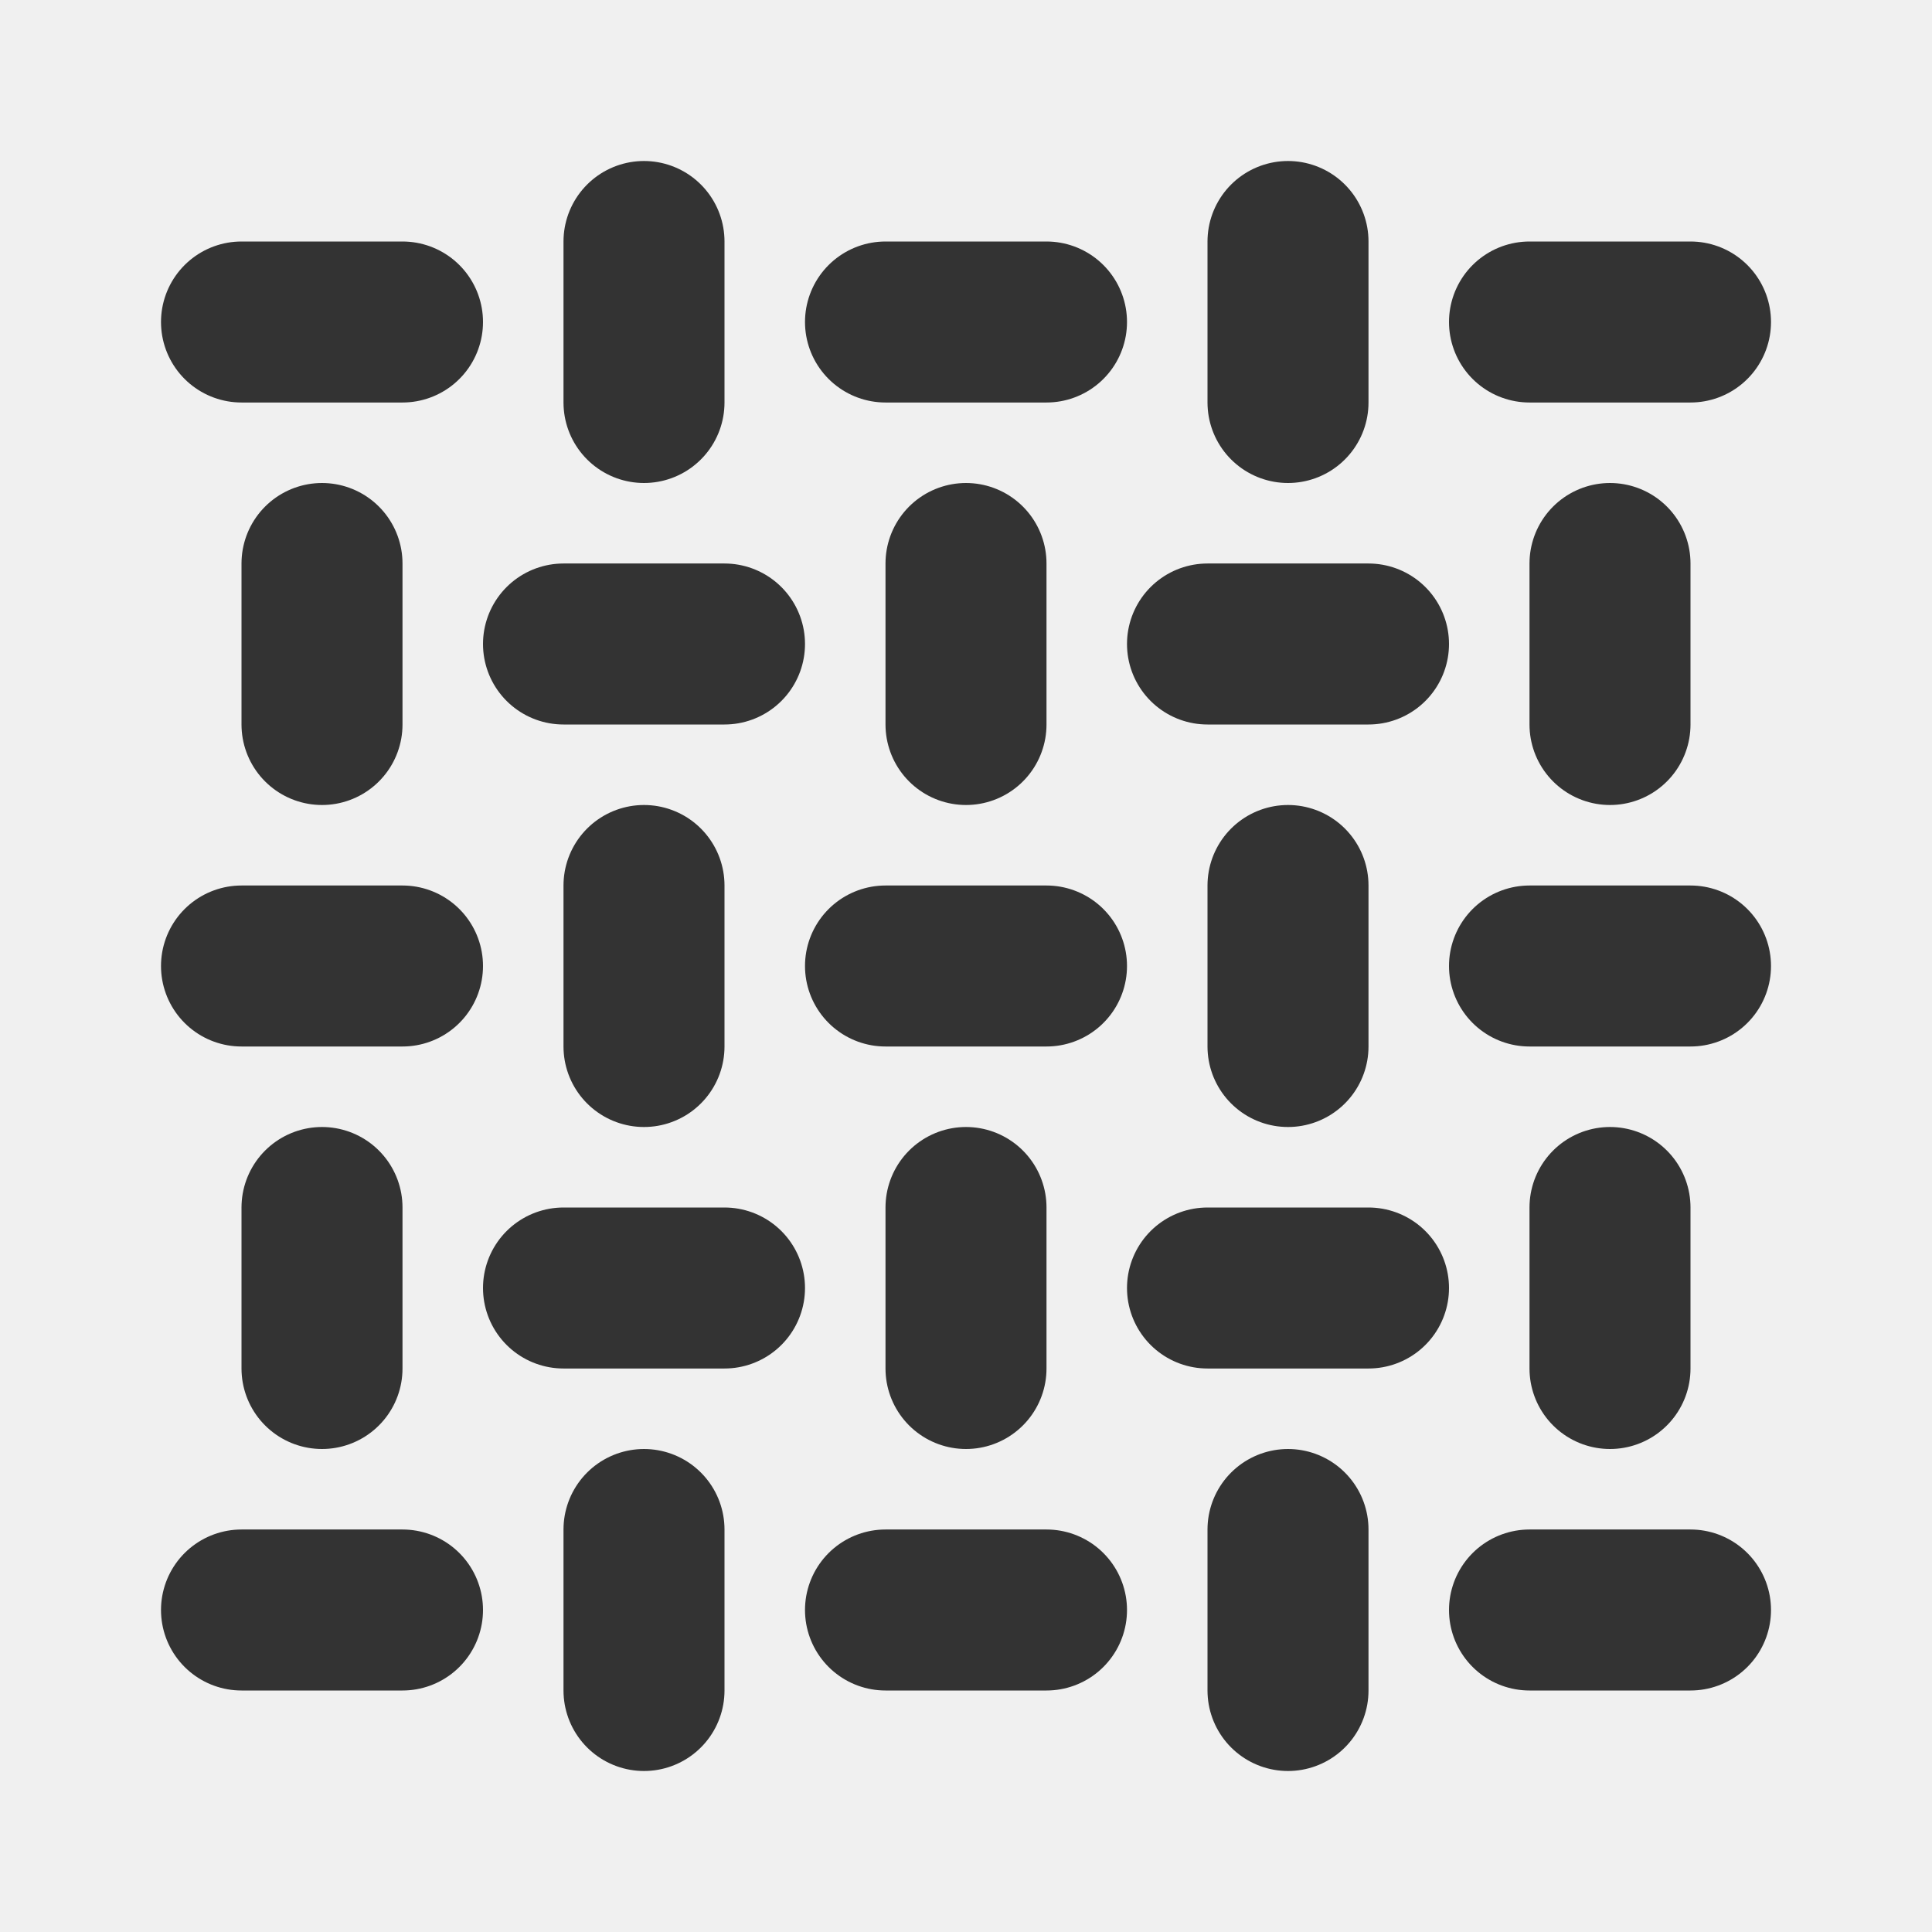
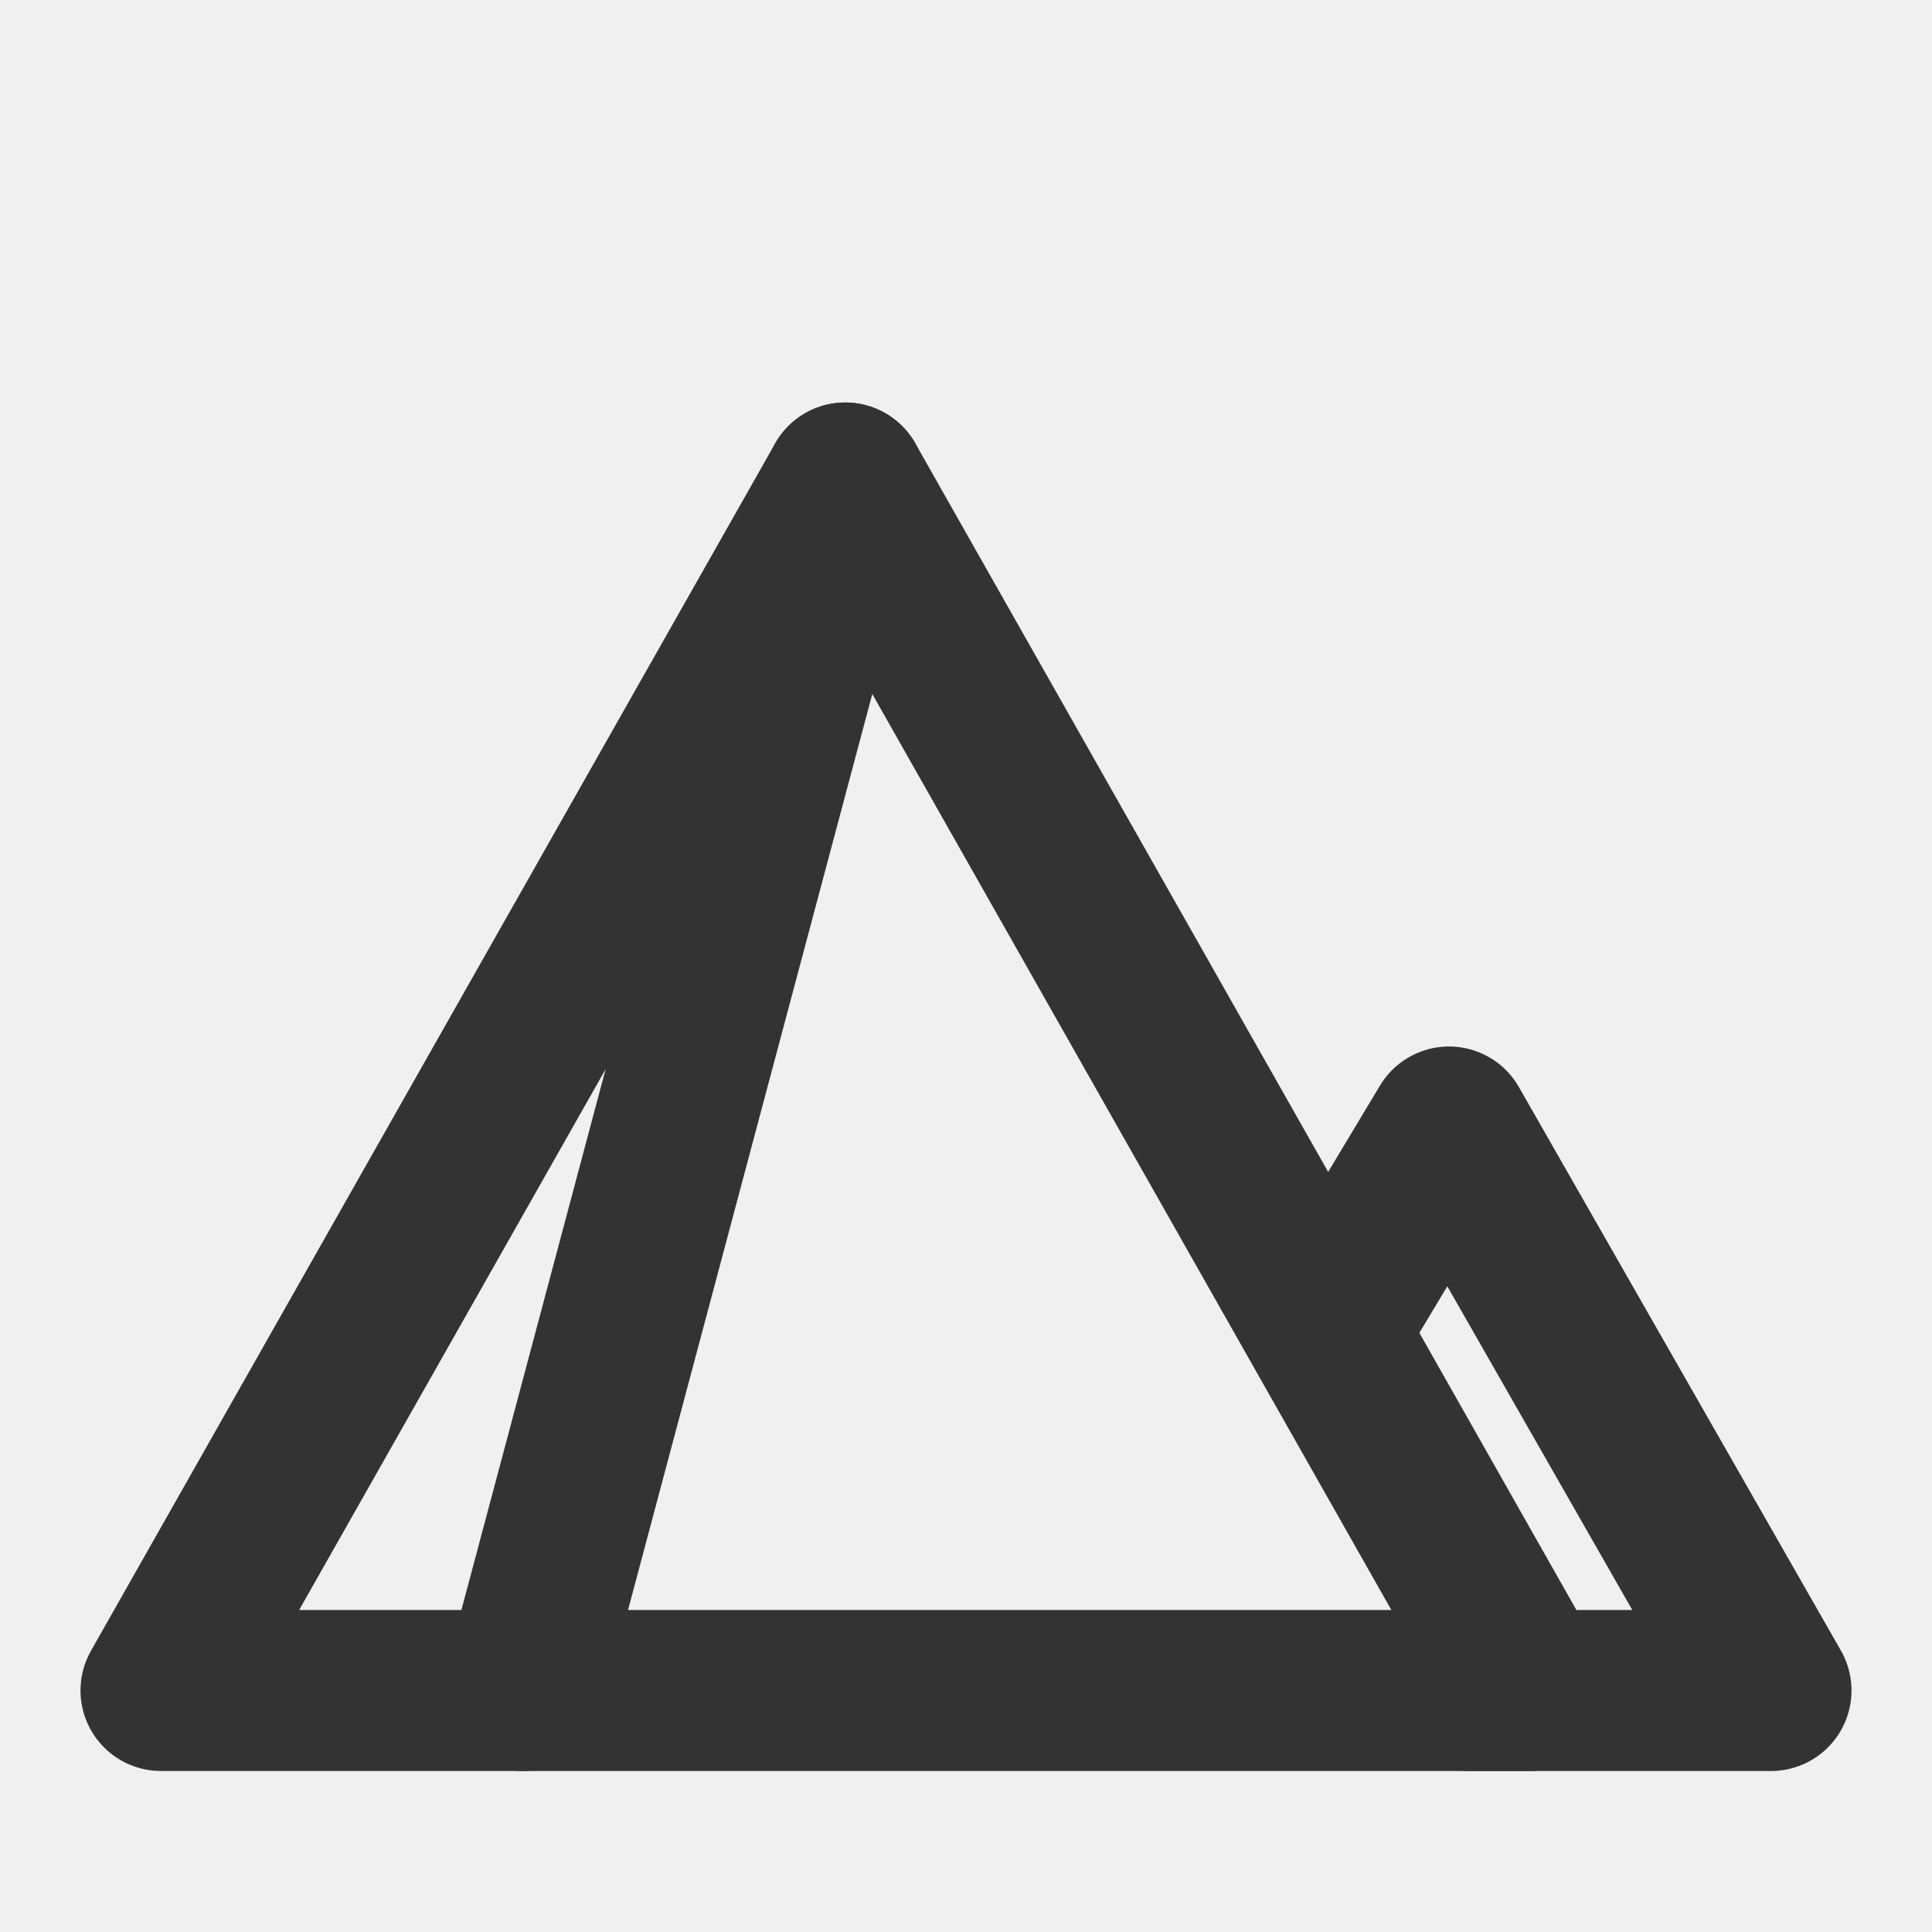
<svg xmlns="http://www.w3.org/2000/svg" width="48" height="48" viewBox="0 0 48 48" fill="none">
-   <rect width="48" height="48" fill="white" fill-opacity="0.01" />
-   <path d="M6 8H10" stroke="#333" stroke-width="4" stroke-linecap="round" stroke-linejoin="round" />
-   <path d="M14 16H18" stroke="#333" stroke-width="4" stroke-linecap="round" stroke-linejoin="round" />
-   <path d="M16 6V10" stroke="#333" stroke-width="4" stroke-linecap="round" stroke-linejoin="round" />
-   <path d="M8 14V18" stroke="#333" stroke-width="4" stroke-linecap="round" stroke-linejoin="round" />
-   <path d="M22 8H26" stroke="#333" stroke-width="4" stroke-linecap="round" stroke-linejoin="round" />
-   <path d="M30 16H34" stroke="#333" stroke-width="4" stroke-linecap="round" stroke-linejoin="round" />
-   <path d="M32 6V10" stroke="#333" stroke-width="4" stroke-linecap="round" stroke-linejoin="round" />
-   <path d="M24 14V18" stroke="#333" stroke-width="4" stroke-linecap="round" stroke-linejoin="round" />
-   <path d="M38 8H42" stroke="#333" stroke-width="4" stroke-linecap="round" stroke-linejoin="round" />
-   <path d="M40 14V18" stroke="#333" stroke-width="4" stroke-linecap="round" stroke-linejoin="round" />
-   <path d="M6 24H10" stroke="#333" stroke-width="4" stroke-linecap="round" stroke-linejoin="round" />
-   <path d="M14 32H18" stroke="#333" stroke-width="4" stroke-linecap="round" stroke-linejoin="round" />
-   <path d="M16 22V26" stroke="#333" stroke-width="4" stroke-linecap="round" stroke-linejoin="round" />
-   <path d="M8 30V34" stroke="#333" stroke-width="4" stroke-linecap="round" stroke-linejoin="round" />
-   <path d="M22 24H26" stroke="#333" stroke-width="4" stroke-linecap="round" stroke-linejoin="round" />
-   <path d="M30 32H34" stroke="#333" stroke-width="4" stroke-linecap="round" stroke-linejoin="round" />
-   <path d="M32 22V26" stroke="#333" stroke-width="4" stroke-linecap="round" stroke-linejoin="round" />
-   <path d="M24 30V34" stroke="#333" stroke-width="4" stroke-linecap="round" stroke-linejoin="round" />
-   <path d="M38 24H42" stroke="#333" stroke-width="4" stroke-linecap="round" stroke-linejoin="round" />
-   <path d="M40 30V34" stroke="#333" stroke-width="4" stroke-linecap="round" stroke-linejoin="round" />
-   <path d="M6 40H10" stroke="#333" stroke-width="4" stroke-linecap="round" stroke-linejoin="round" />
-   <path d="M16 38V42" stroke="#333" stroke-width="4" stroke-linecap="round" stroke-linejoin="round" />
-   <path d="M22 40H26" stroke="#333" stroke-width="4" stroke-linecap="round" stroke-linejoin="round" />
-   <path d="M32 38V42" stroke="#333" stroke-width="4" stroke-linecap="round" stroke-linejoin="round" />
-   <path d="M38 40H42" stroke="#333" stroke-width="4" stroke-linecap="round" stroke-linejoin="round" />
+   <path fill-rule="evenodd" clip-rule="evenodd" d="M21 12L38 42H4L21 12Z" stroke="#333" stroke-width="4" stroke-linejoin="round" />
+   <path d="M36.5 42H44L36 28L33 33" stroke="#333" stroke-width="4" stroke-linecap="round" stroke-linejoin="round" />
+   <path d="M21 12L13 42" stroke="#333" stroke-width="4" stroke-linecap="round" stroke-linejoin="round" />
</svg>
